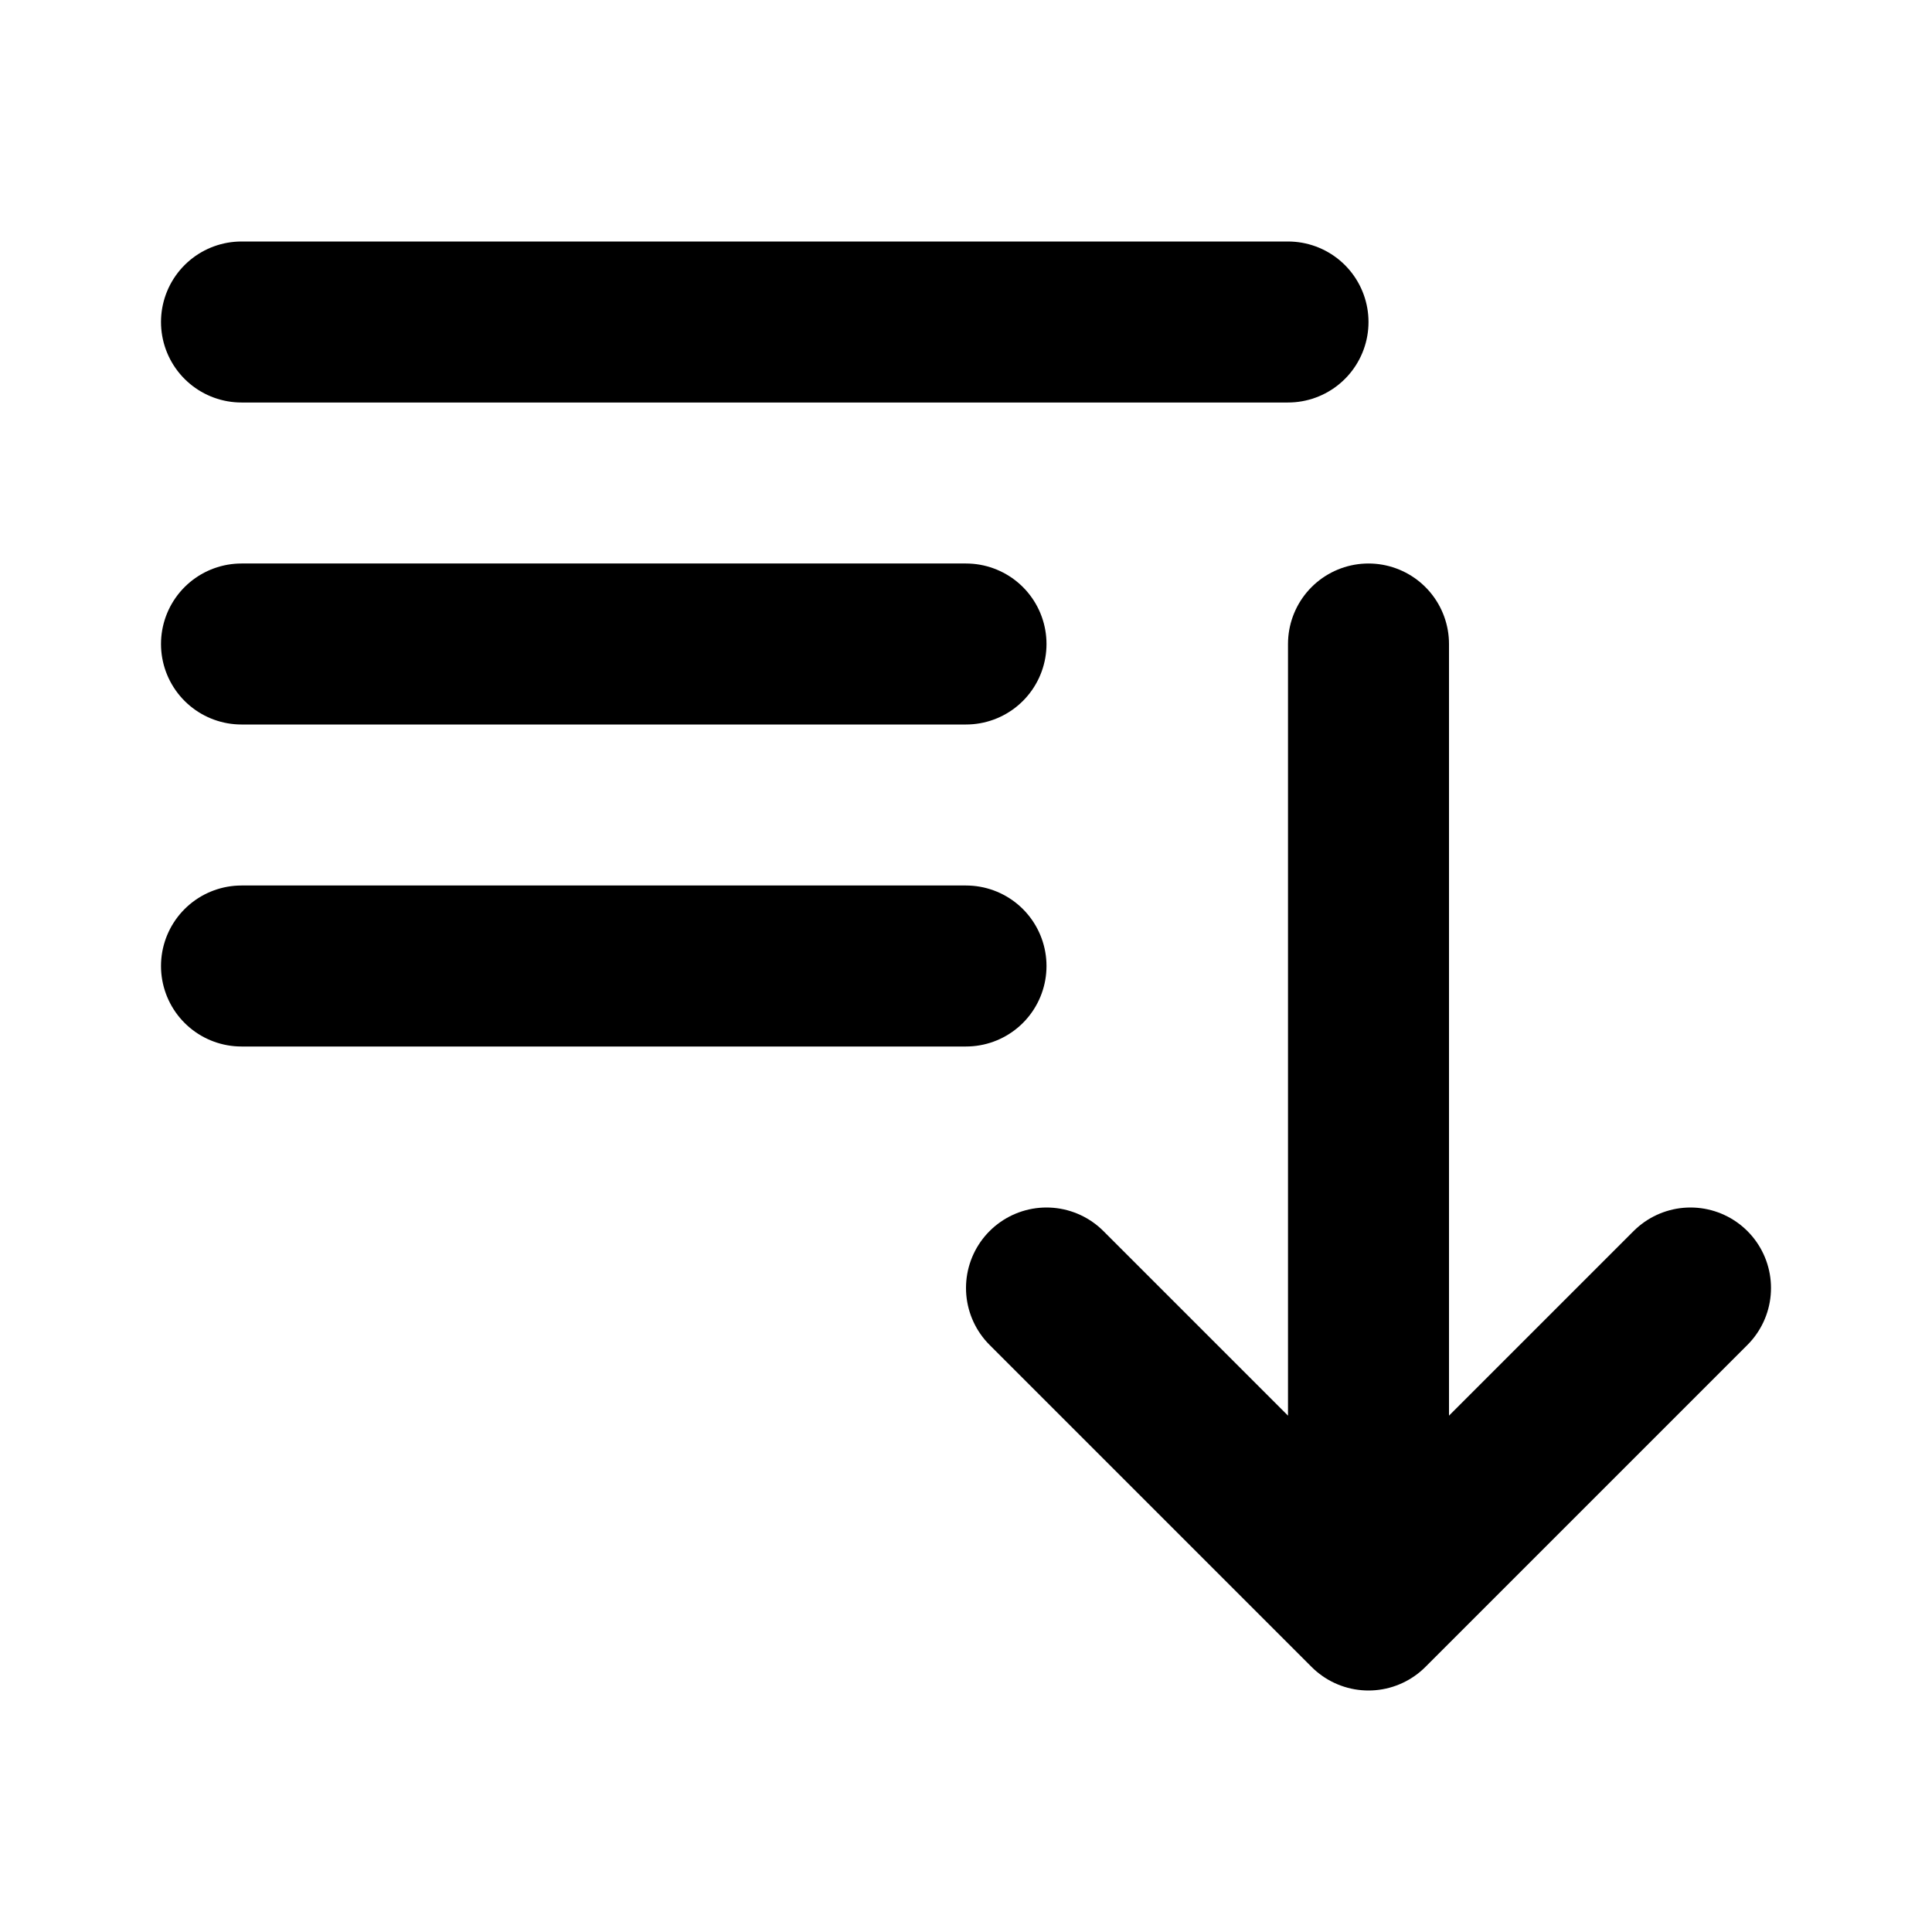
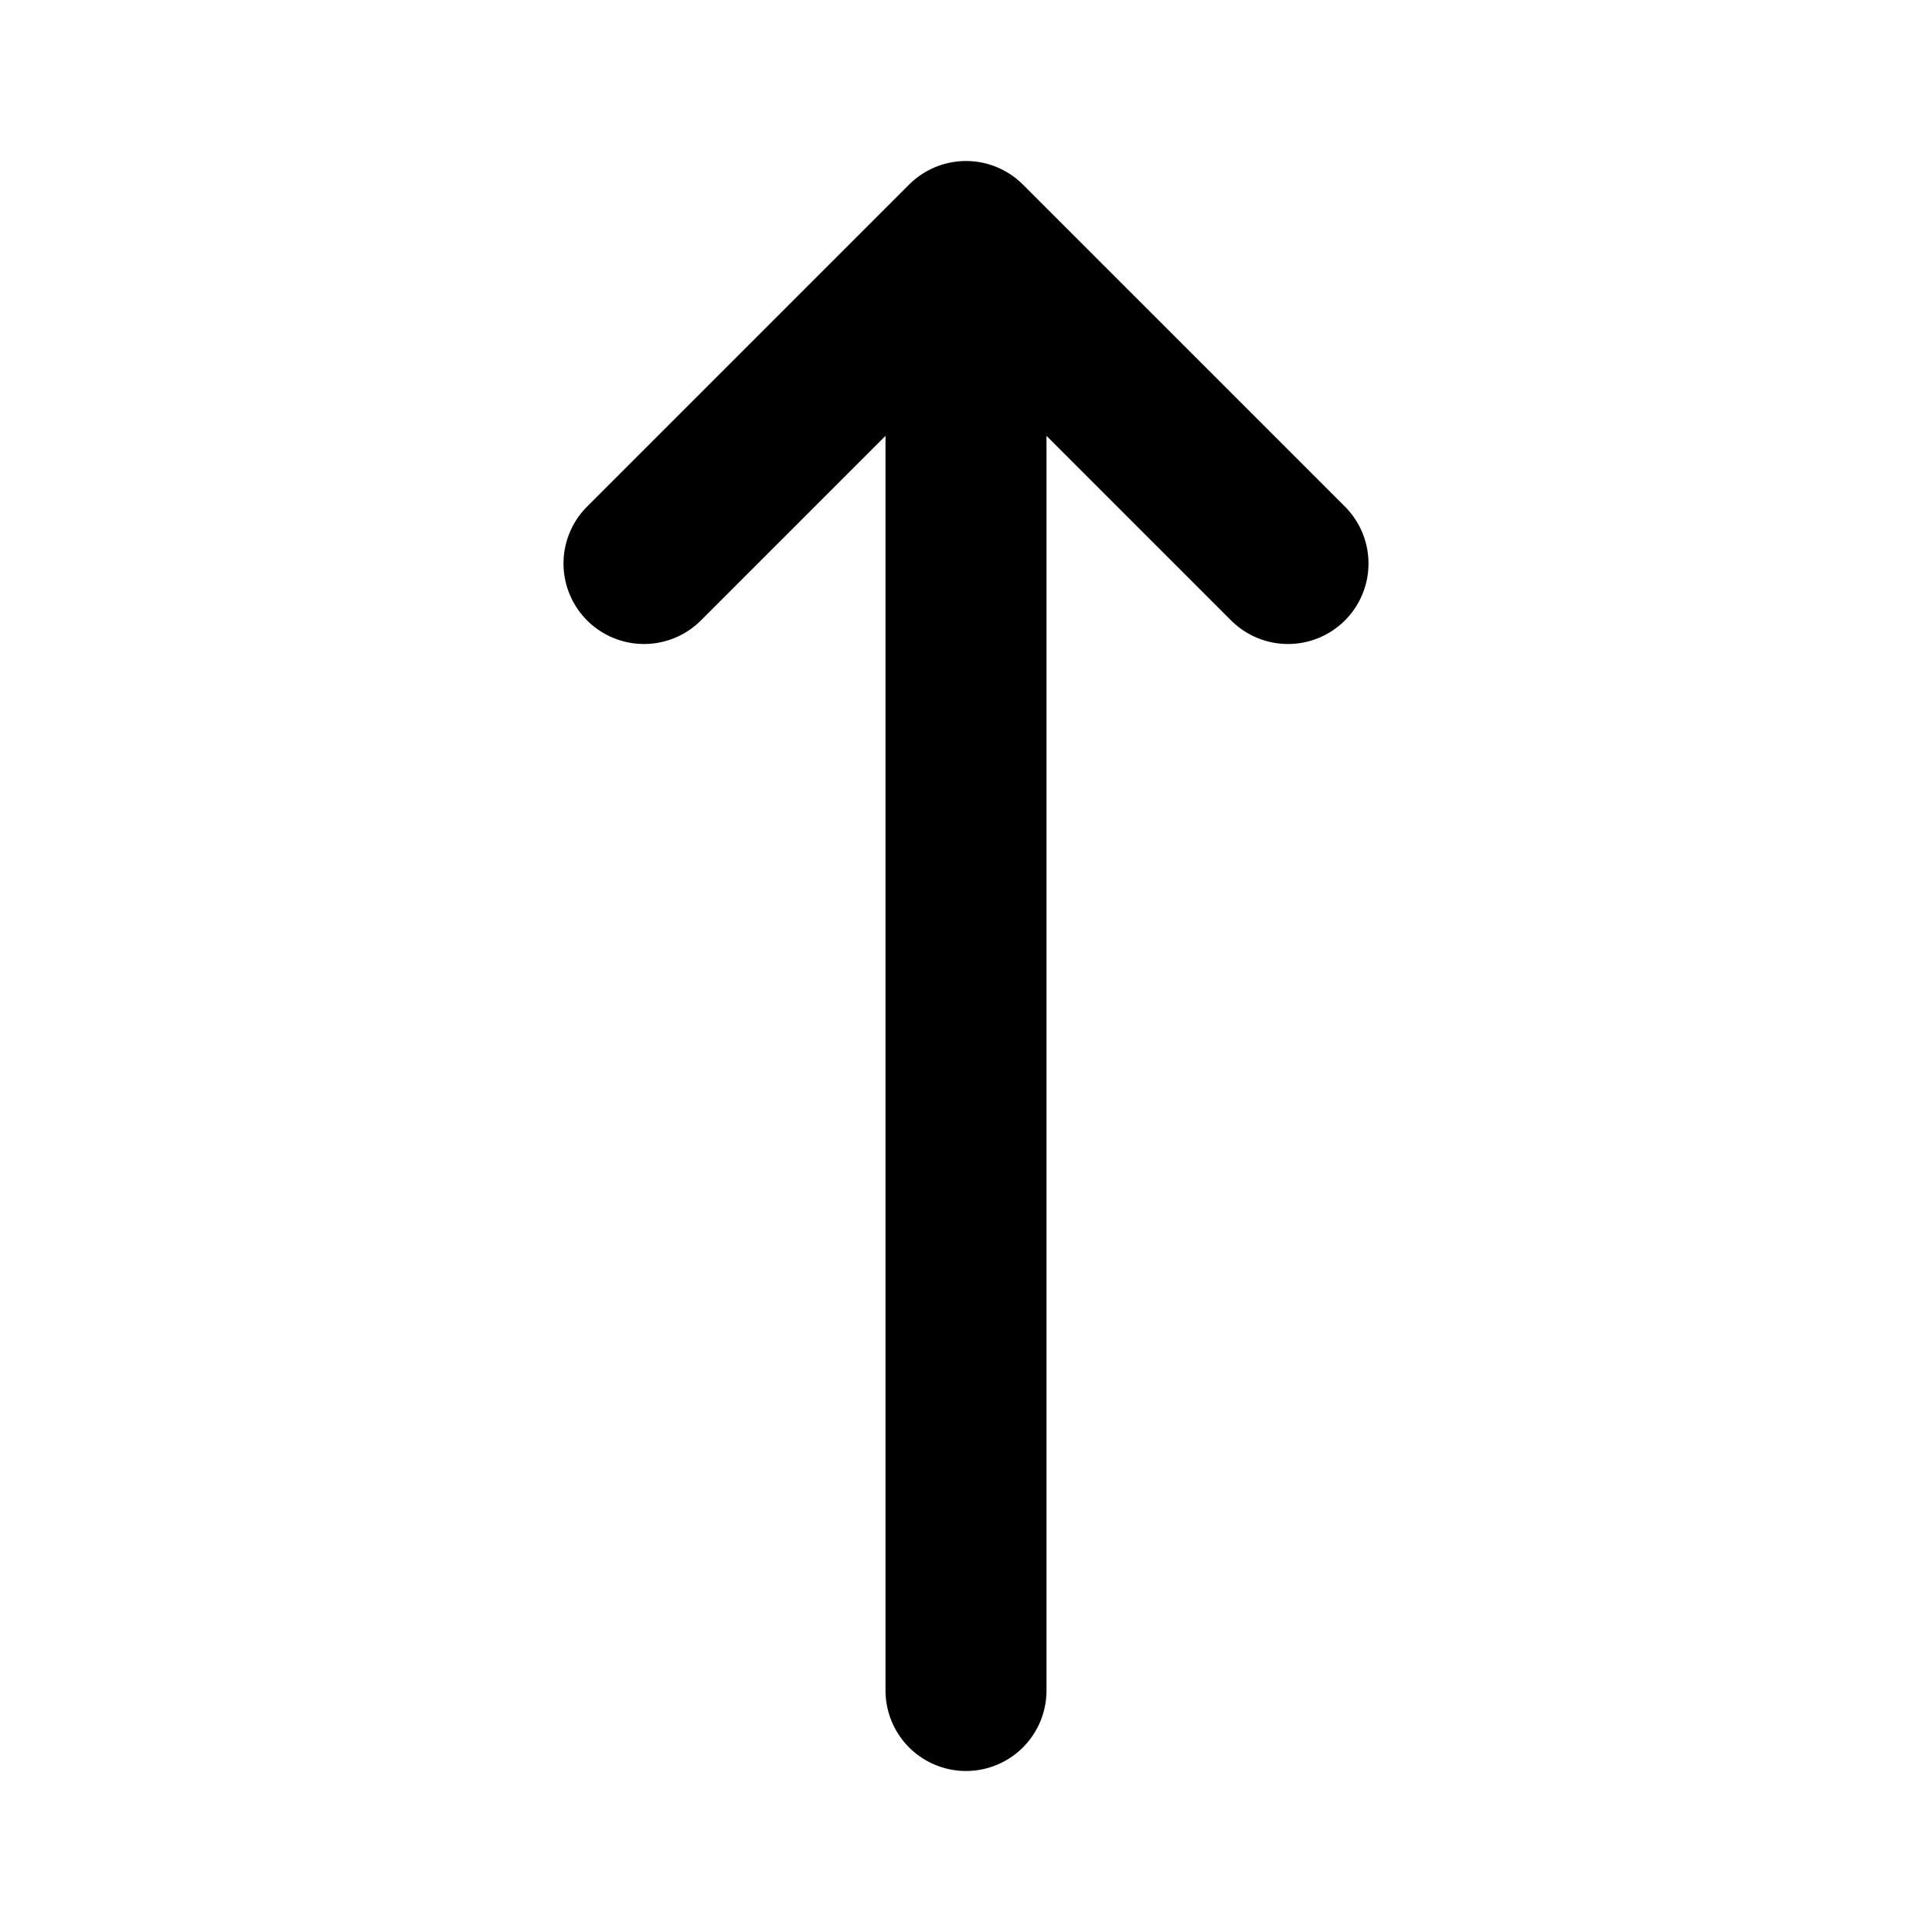
<svg xmlns="http://www.w3.org/2000/svg" class="w-6 h-6" fill="none" stroke="currentColor" viewBox="0 0 24 24">
-   <path stroke-linecap="round" stroke-linejoin="round" stroke-width="2" d="M3 4h13M3 8h9m-9 4h9m5-4v12m0 0l-4-4m4 4l4-4" />
+   <path stroke-linecap="round" stroke-linejoin="round" stroke-width="2" d="M8 7l4-4m0 0l4 4m-4-4v18" />
</svg>
